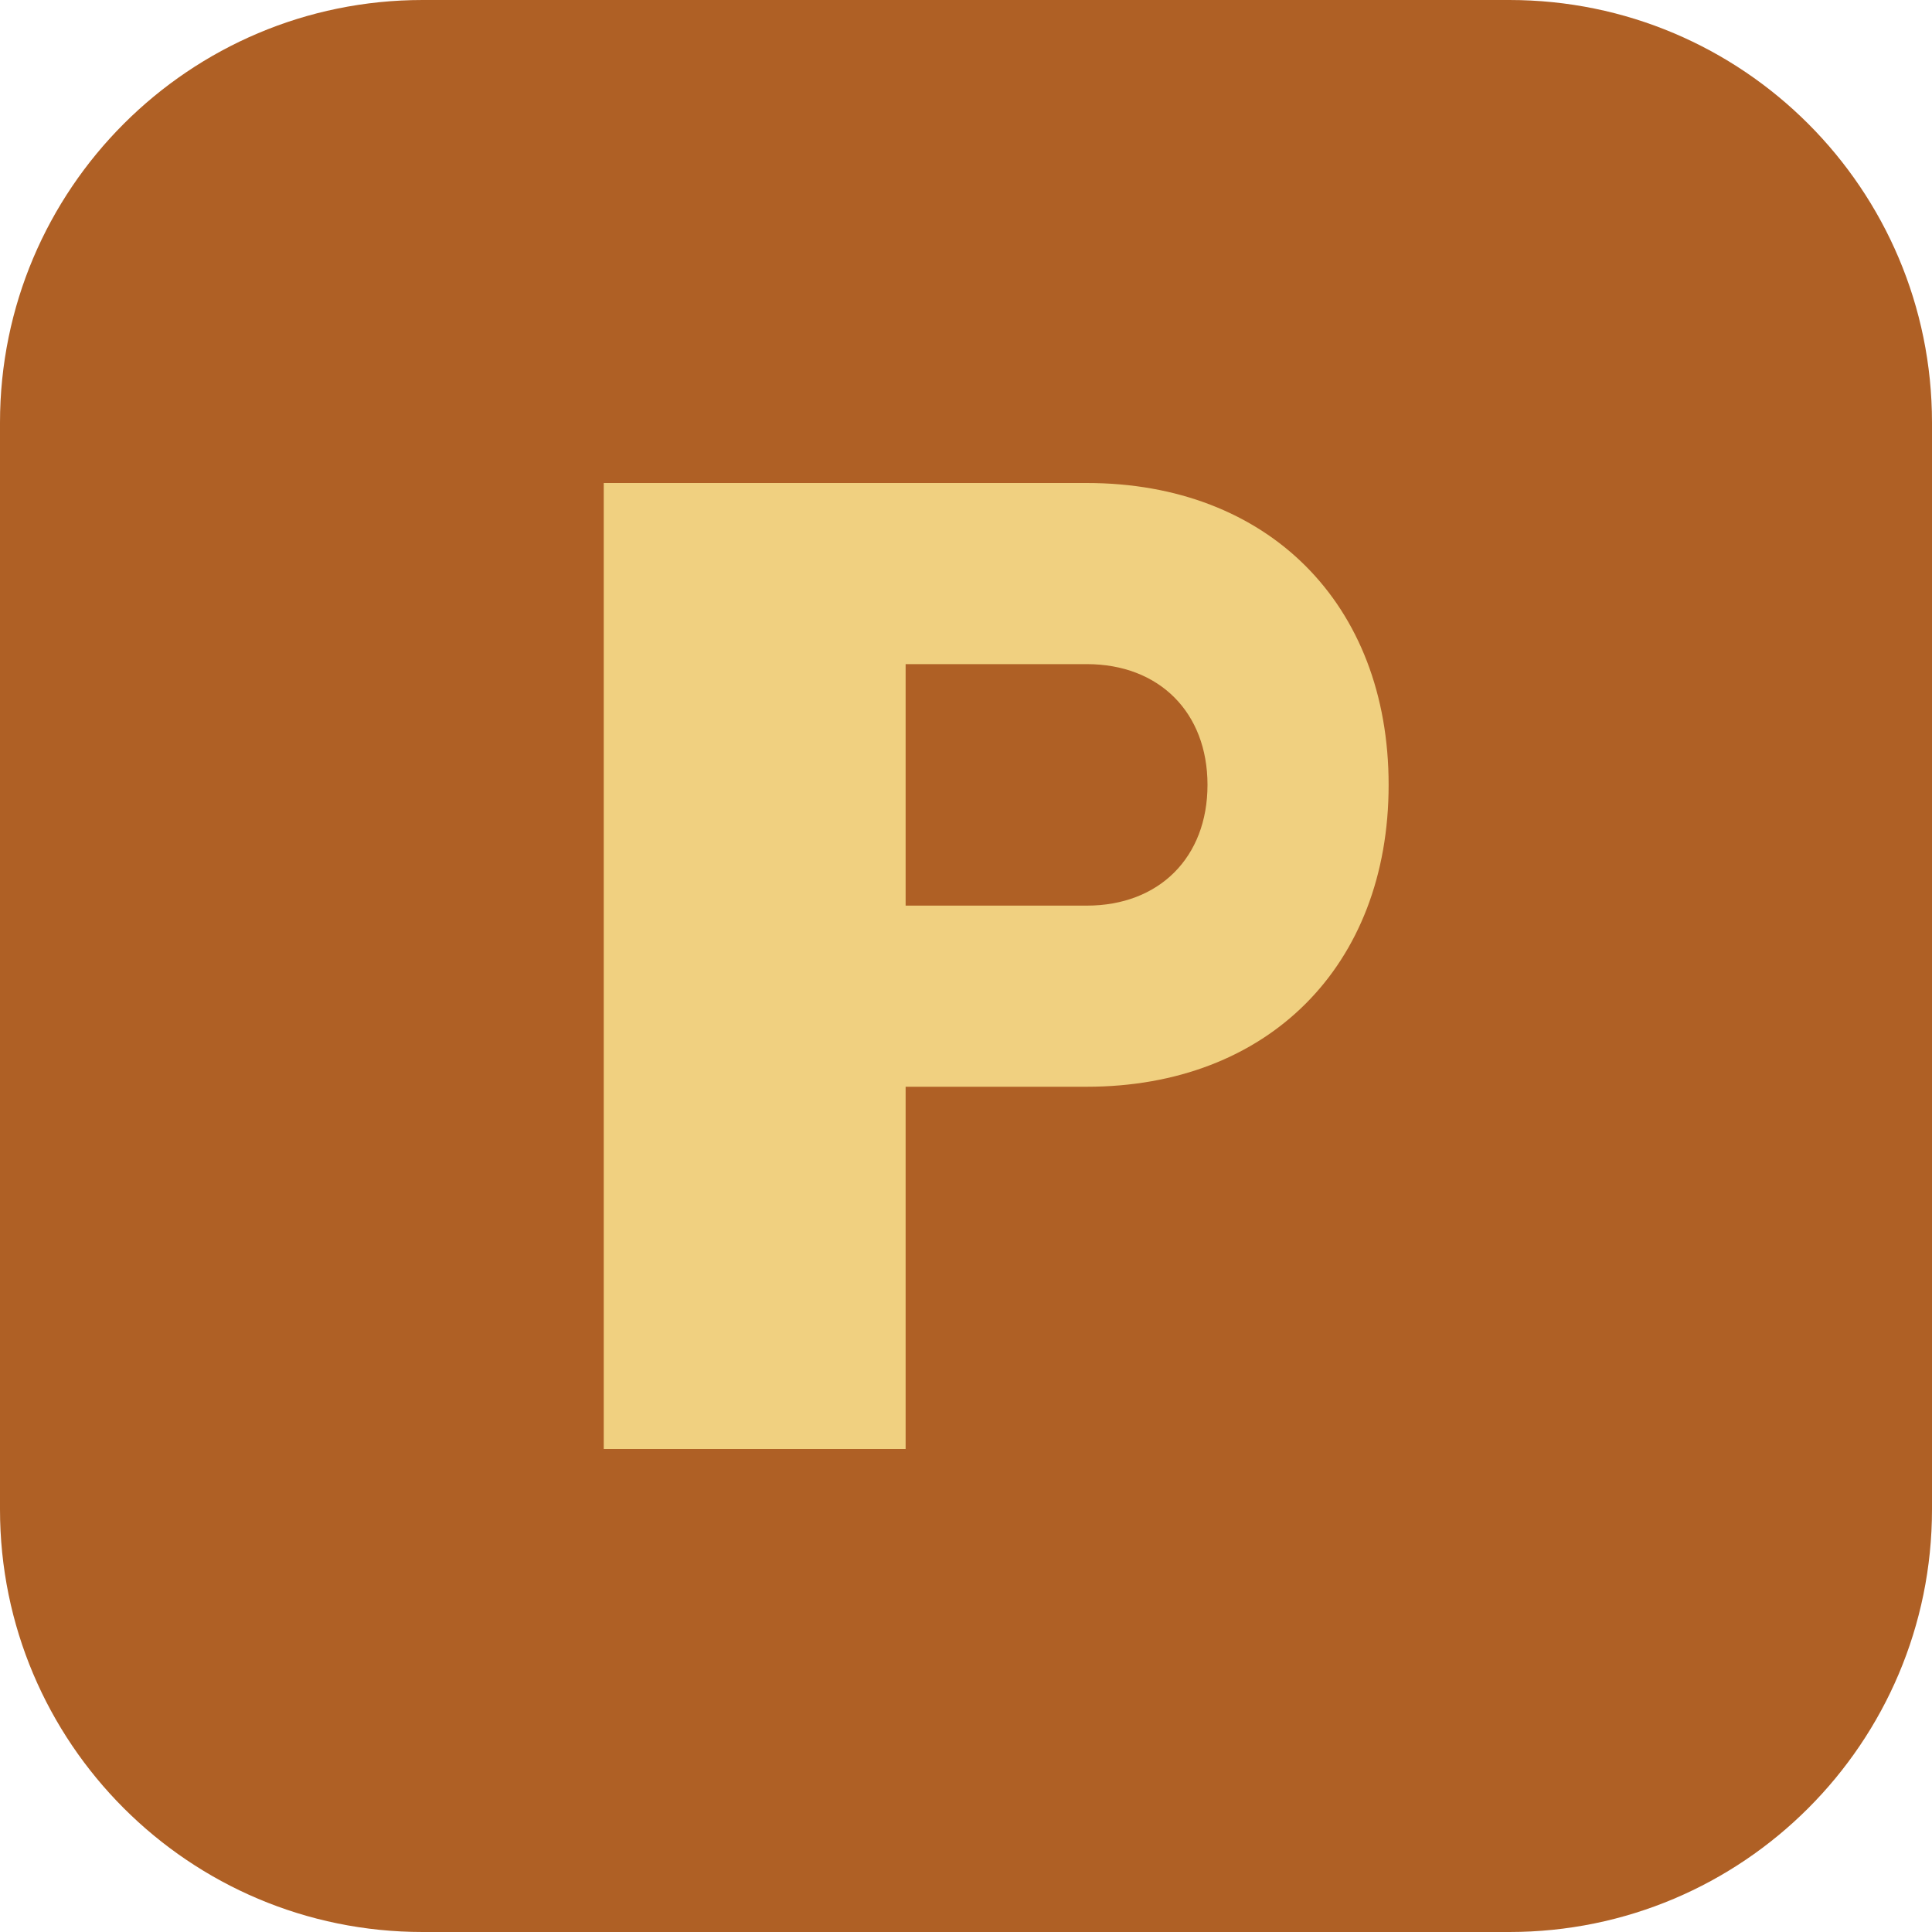
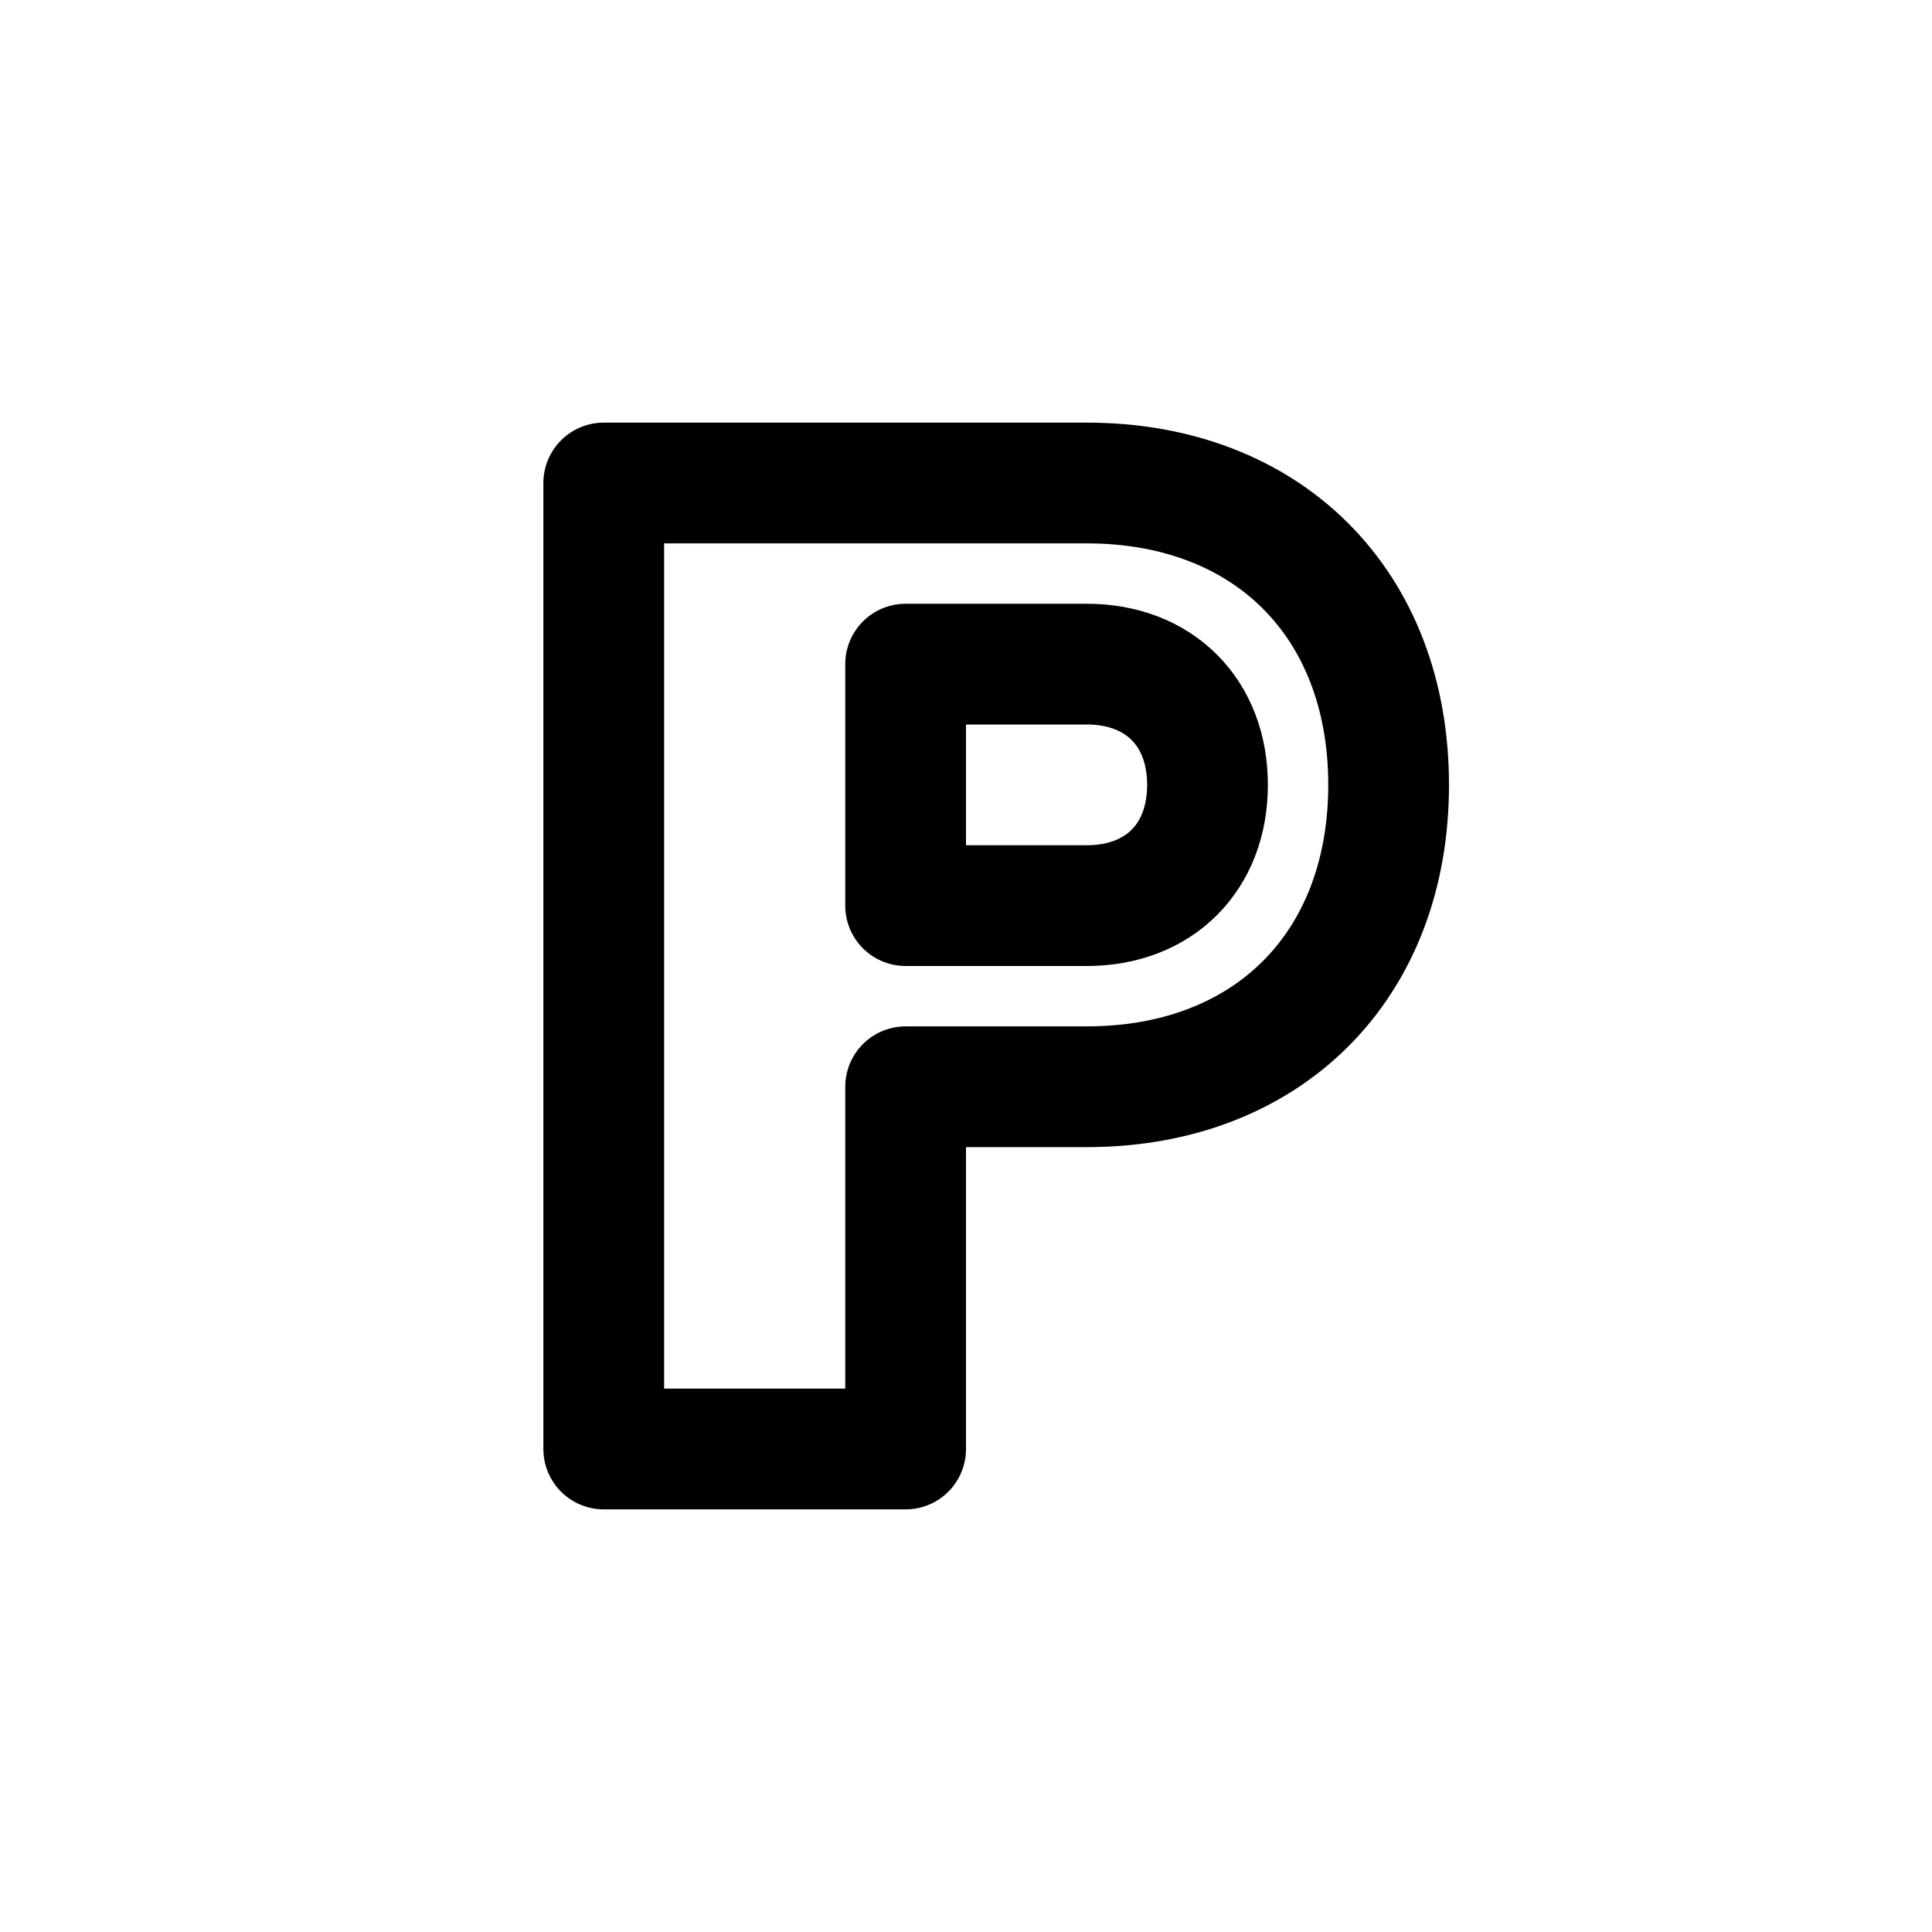
- <svg xmlns="http://www.w3.org/2000/svg" viewBox="0 0 32 32">
-   <rect width="32" height="32" rx="7" fill="#af6025" />
-   <path fill="#f0d080" d="M10 8h8c3 0 5 2 5 5s-2 5-5 5h-3v6h-5V8zm5 3v4h3c1.2 0 2-.8 2-2s-.8-2-2-2h-3z" />
+ <svg xmlns="http://www.w3.org/2000/svg" viewBox="0 0 32 32" fill="none" stroke="currentColor" stroke-width="2" stroke-linecap="round" stroke-linejoin="round">
+   <path d="M10 8h8c3 0 5 2 5 5s-2 5-5 5h-3v6h-5V8zm5 3v4h3c1.2 0 2-.8 2-2s-.8-2-2-2h-3z" />
</svg>
